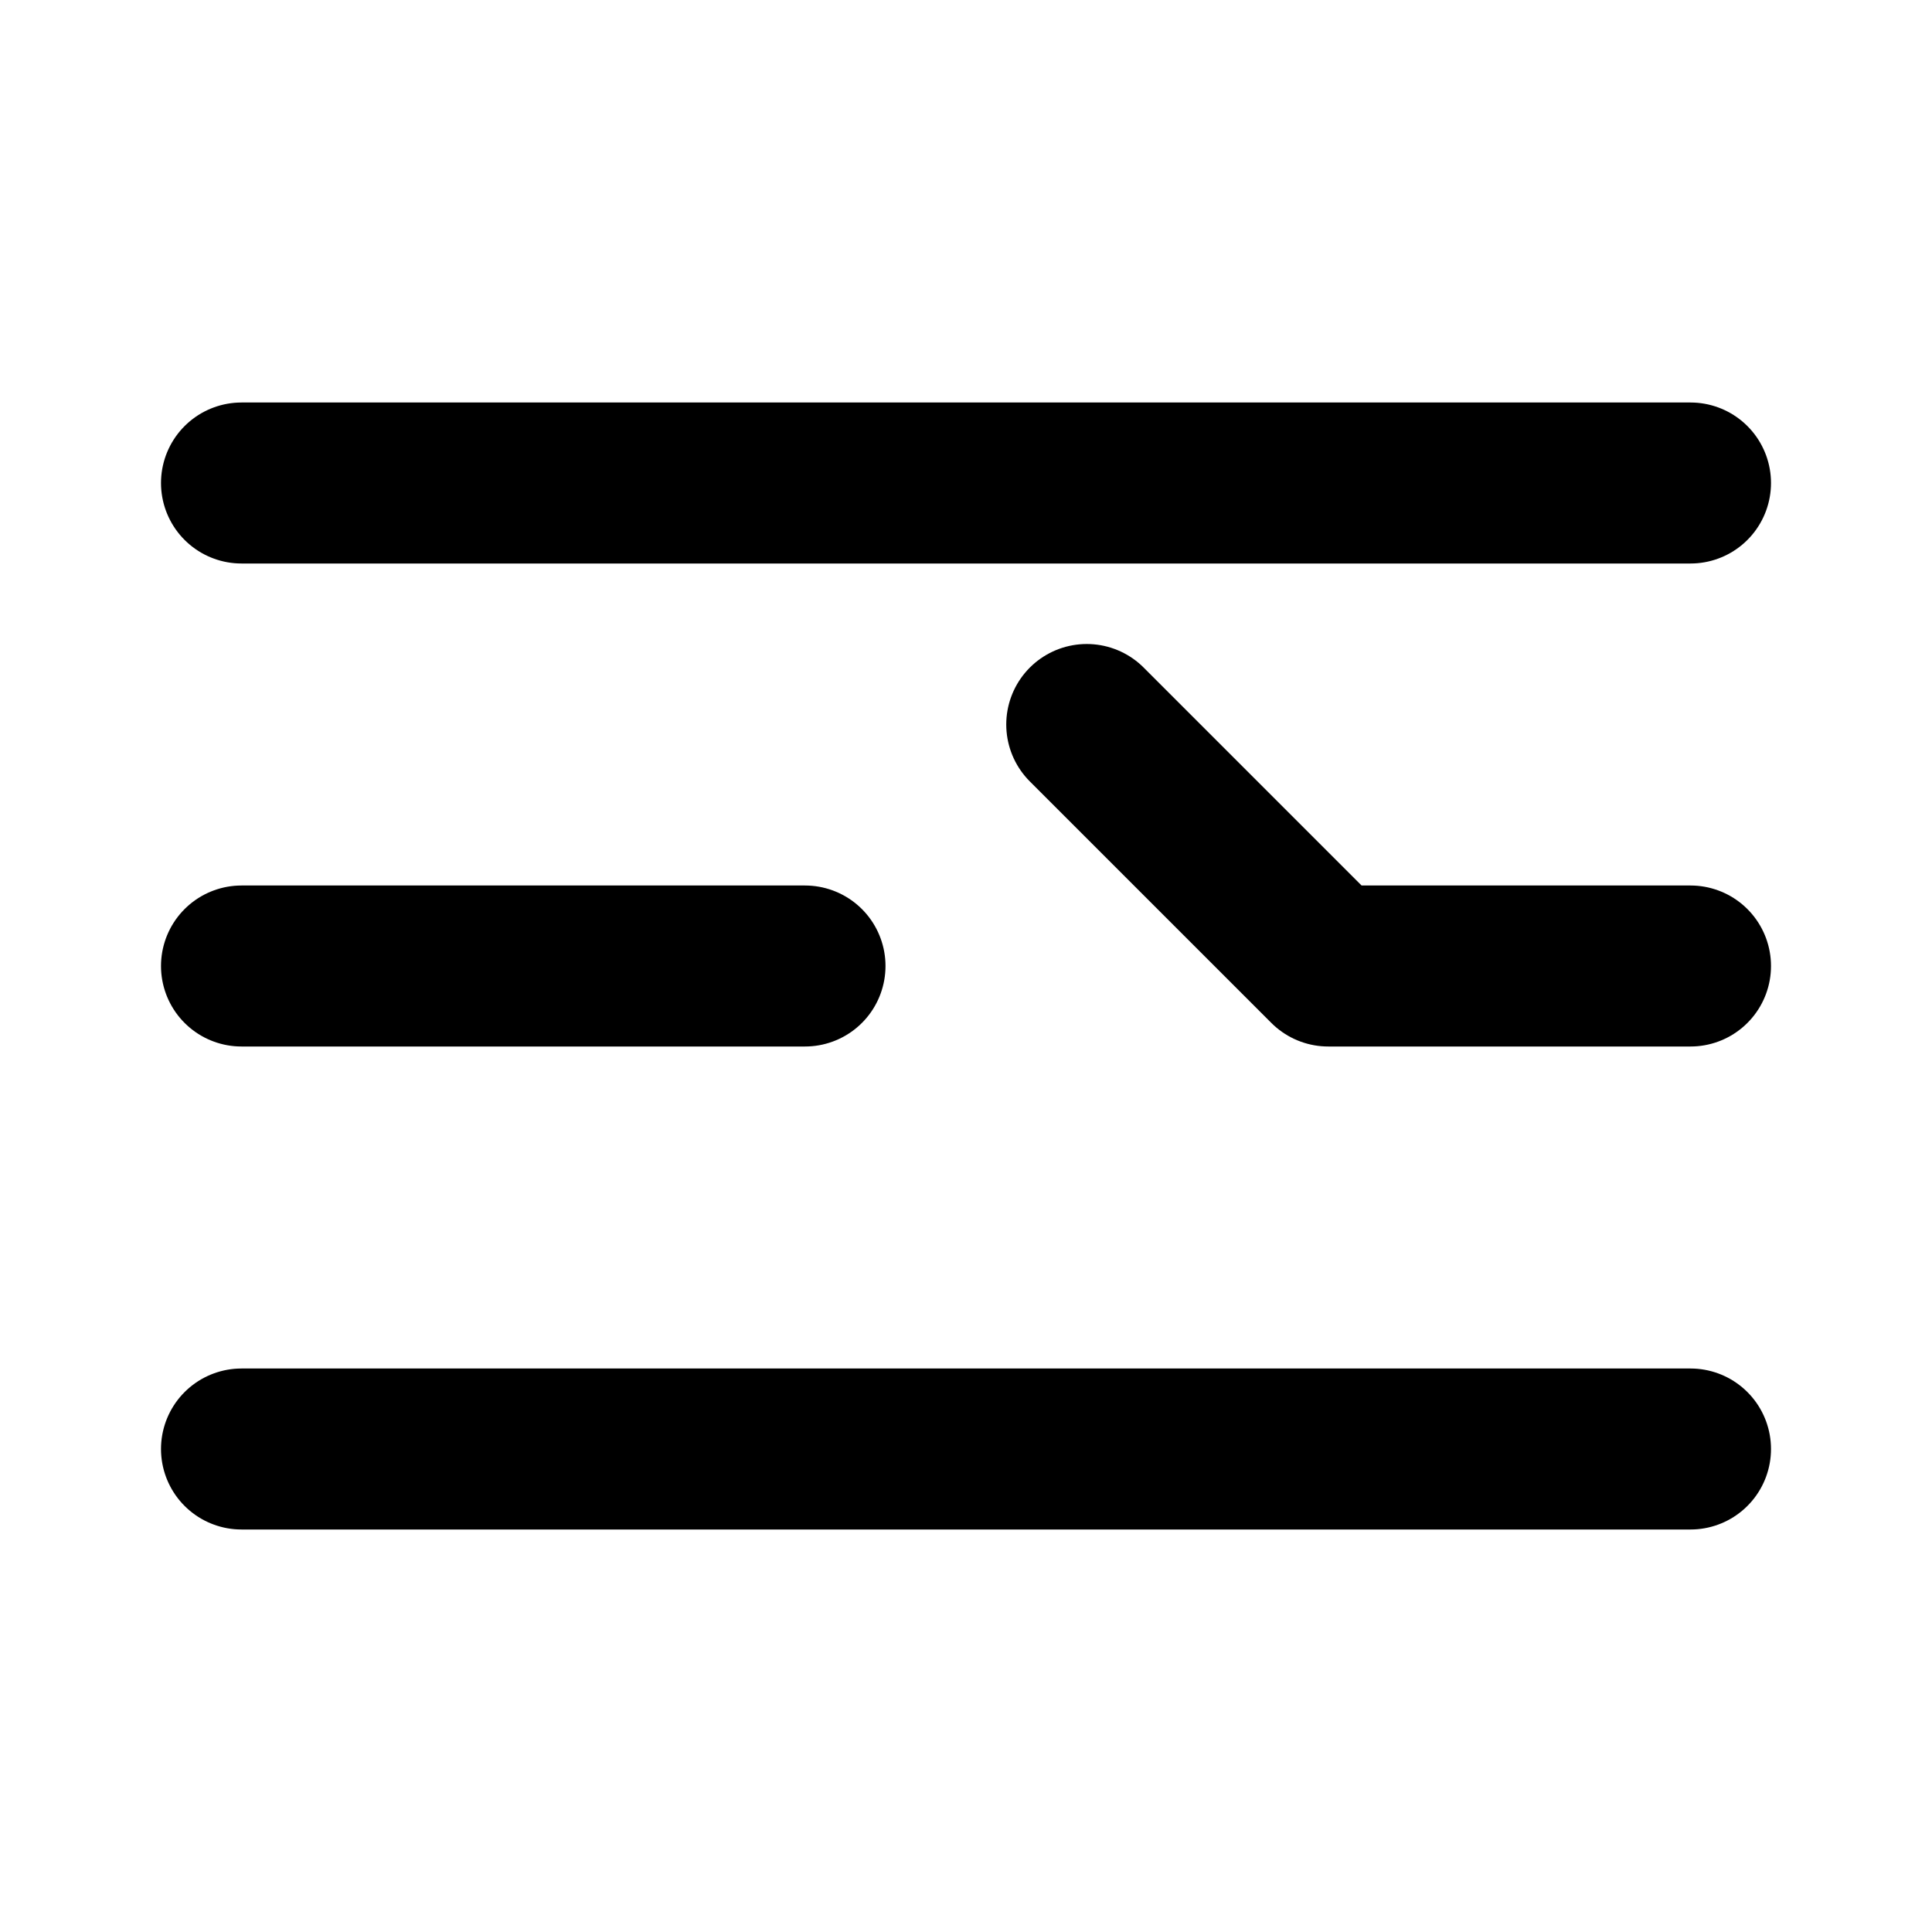
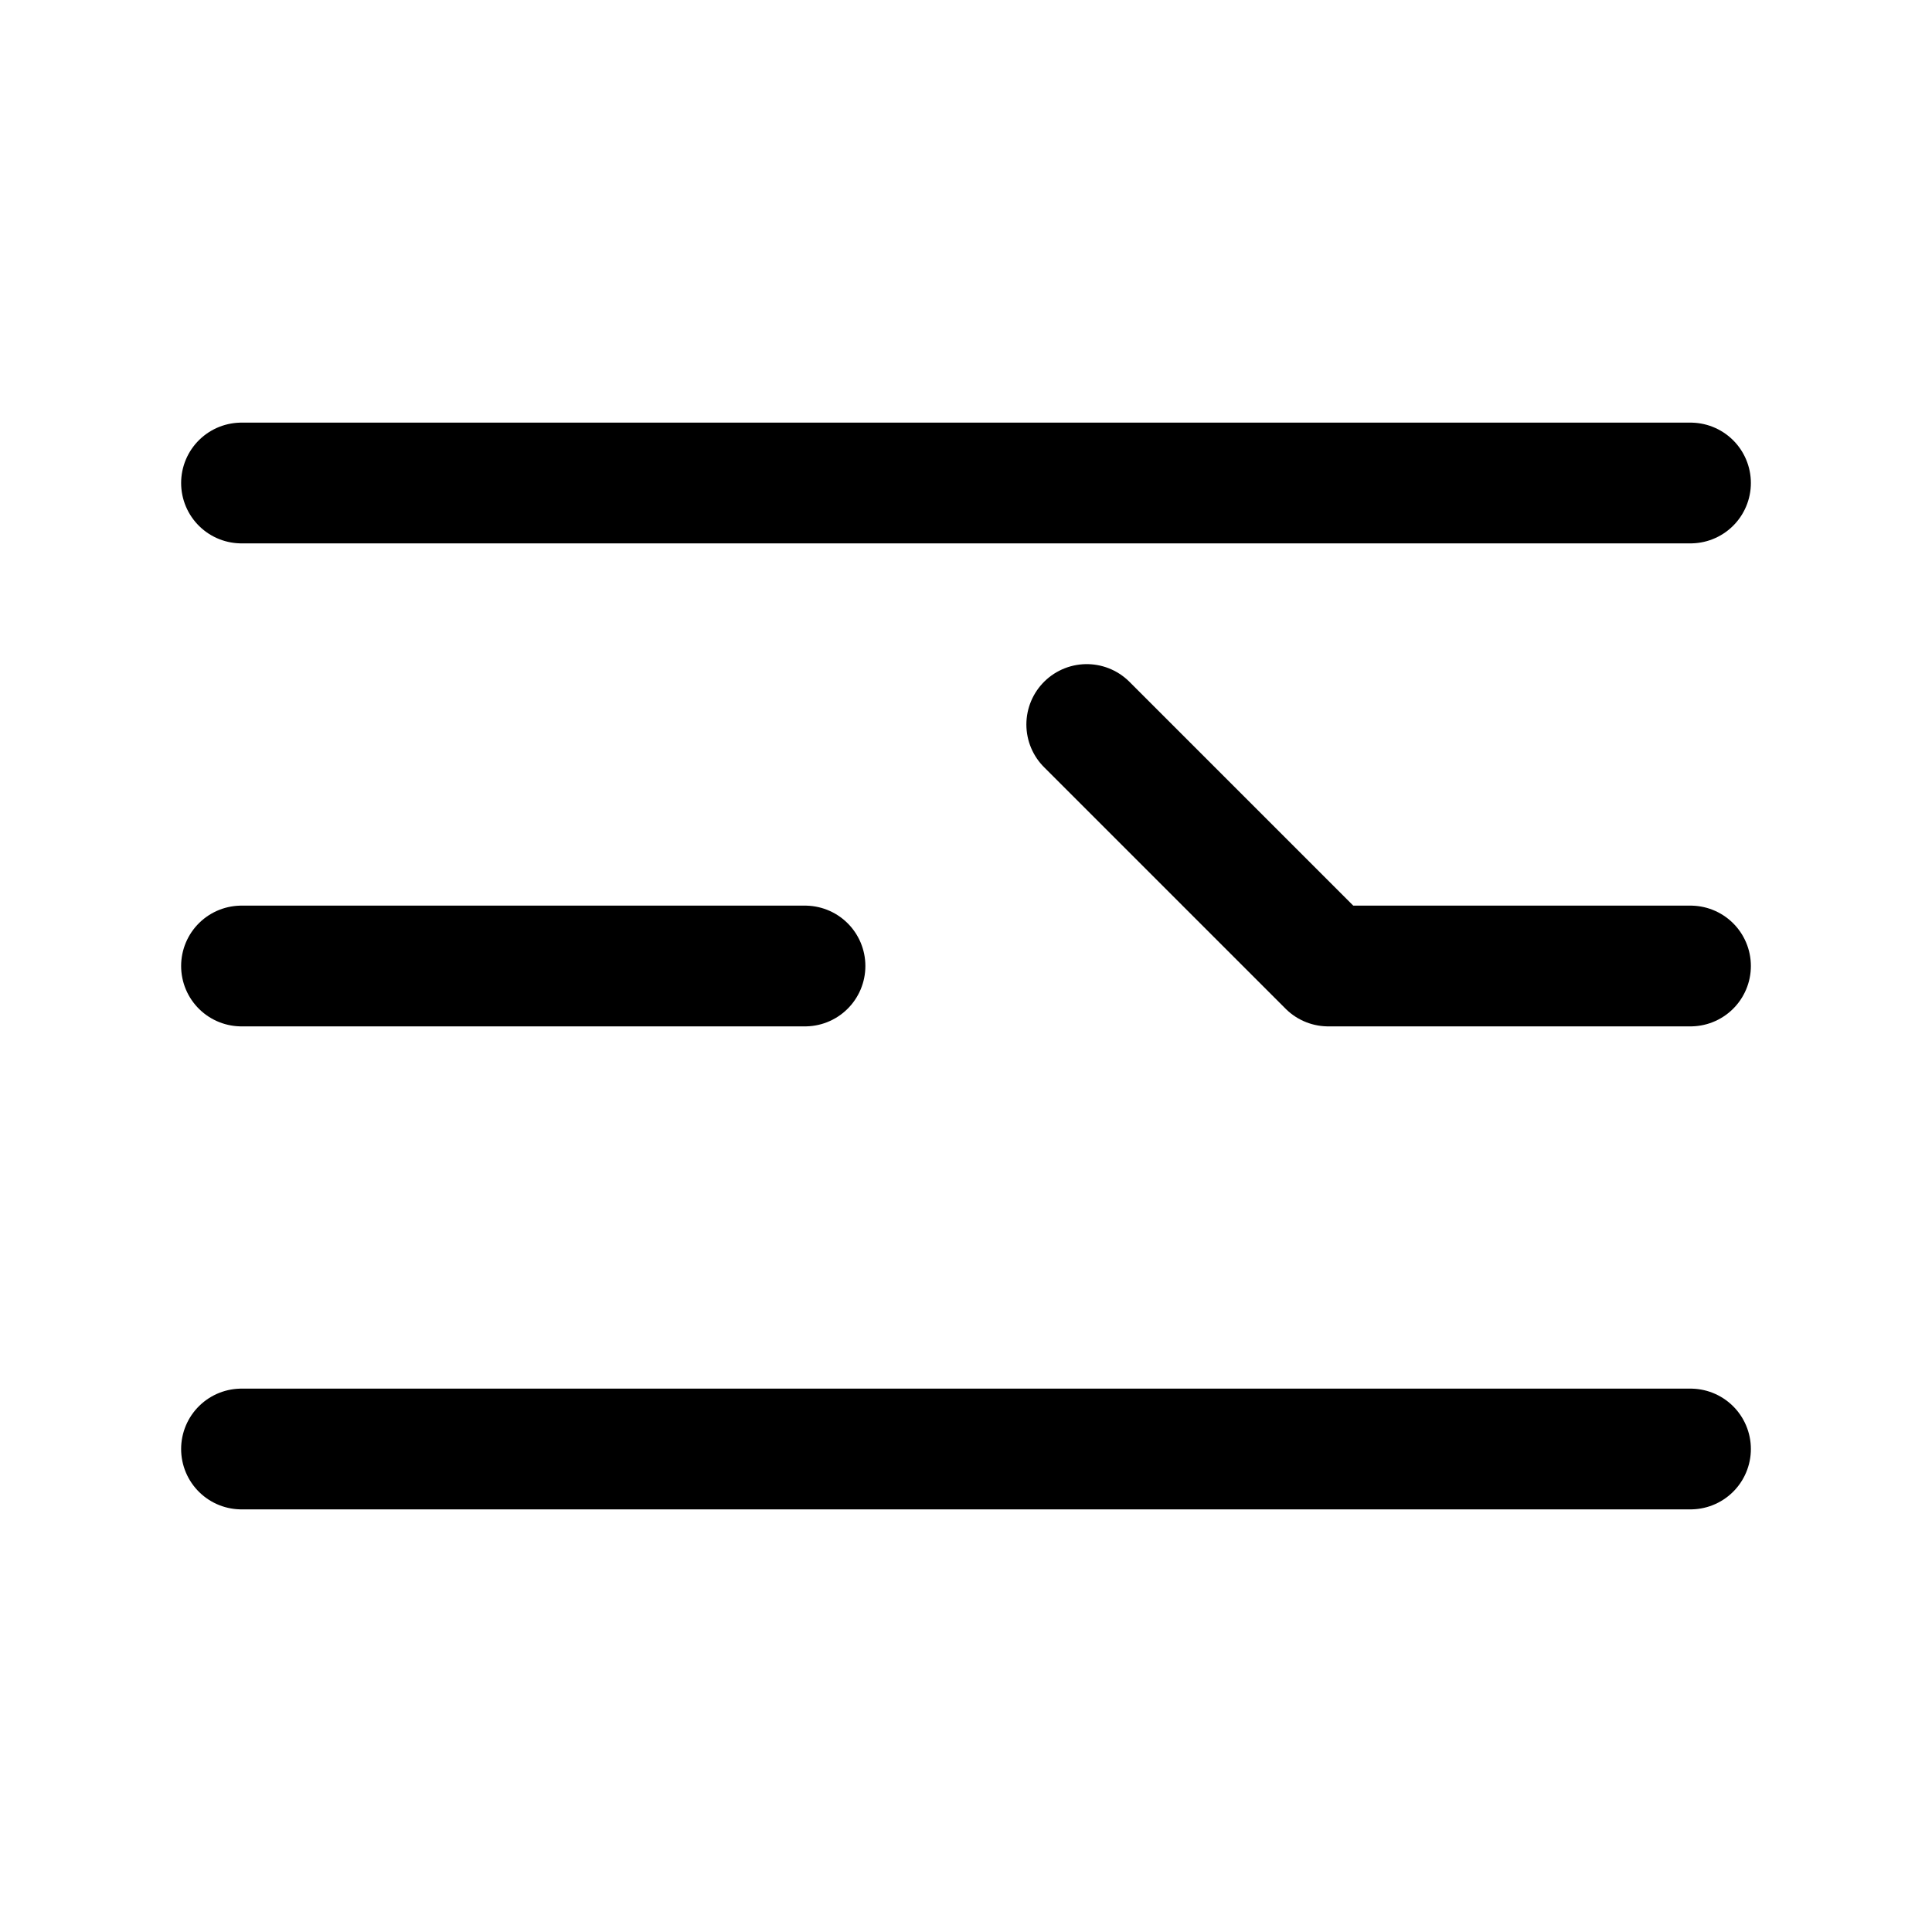
- <svg xmlns="http://www.w3.org/2000/svg" width="24" height="24" viewBox="0 0 24 24" fill="none" stroke="currentColor" stroke-width="2" stroke-linecap="round" stroke-linejoin="round">
+ <svg xmlns="http://www.w3.org/2000/svg" width="24" height="24" viewBox="0 0 24 24" fill="none" stroke="currentColor" stroke-width="1.5" stroke-linecap="round" stroke-linejoin="round">
  <path d="M3 6h18" />
  <path d="M3 18h18" />
  <path d="M3 12h7" />
  <path d="M13.5 9l3 3H21" />
</svg>
